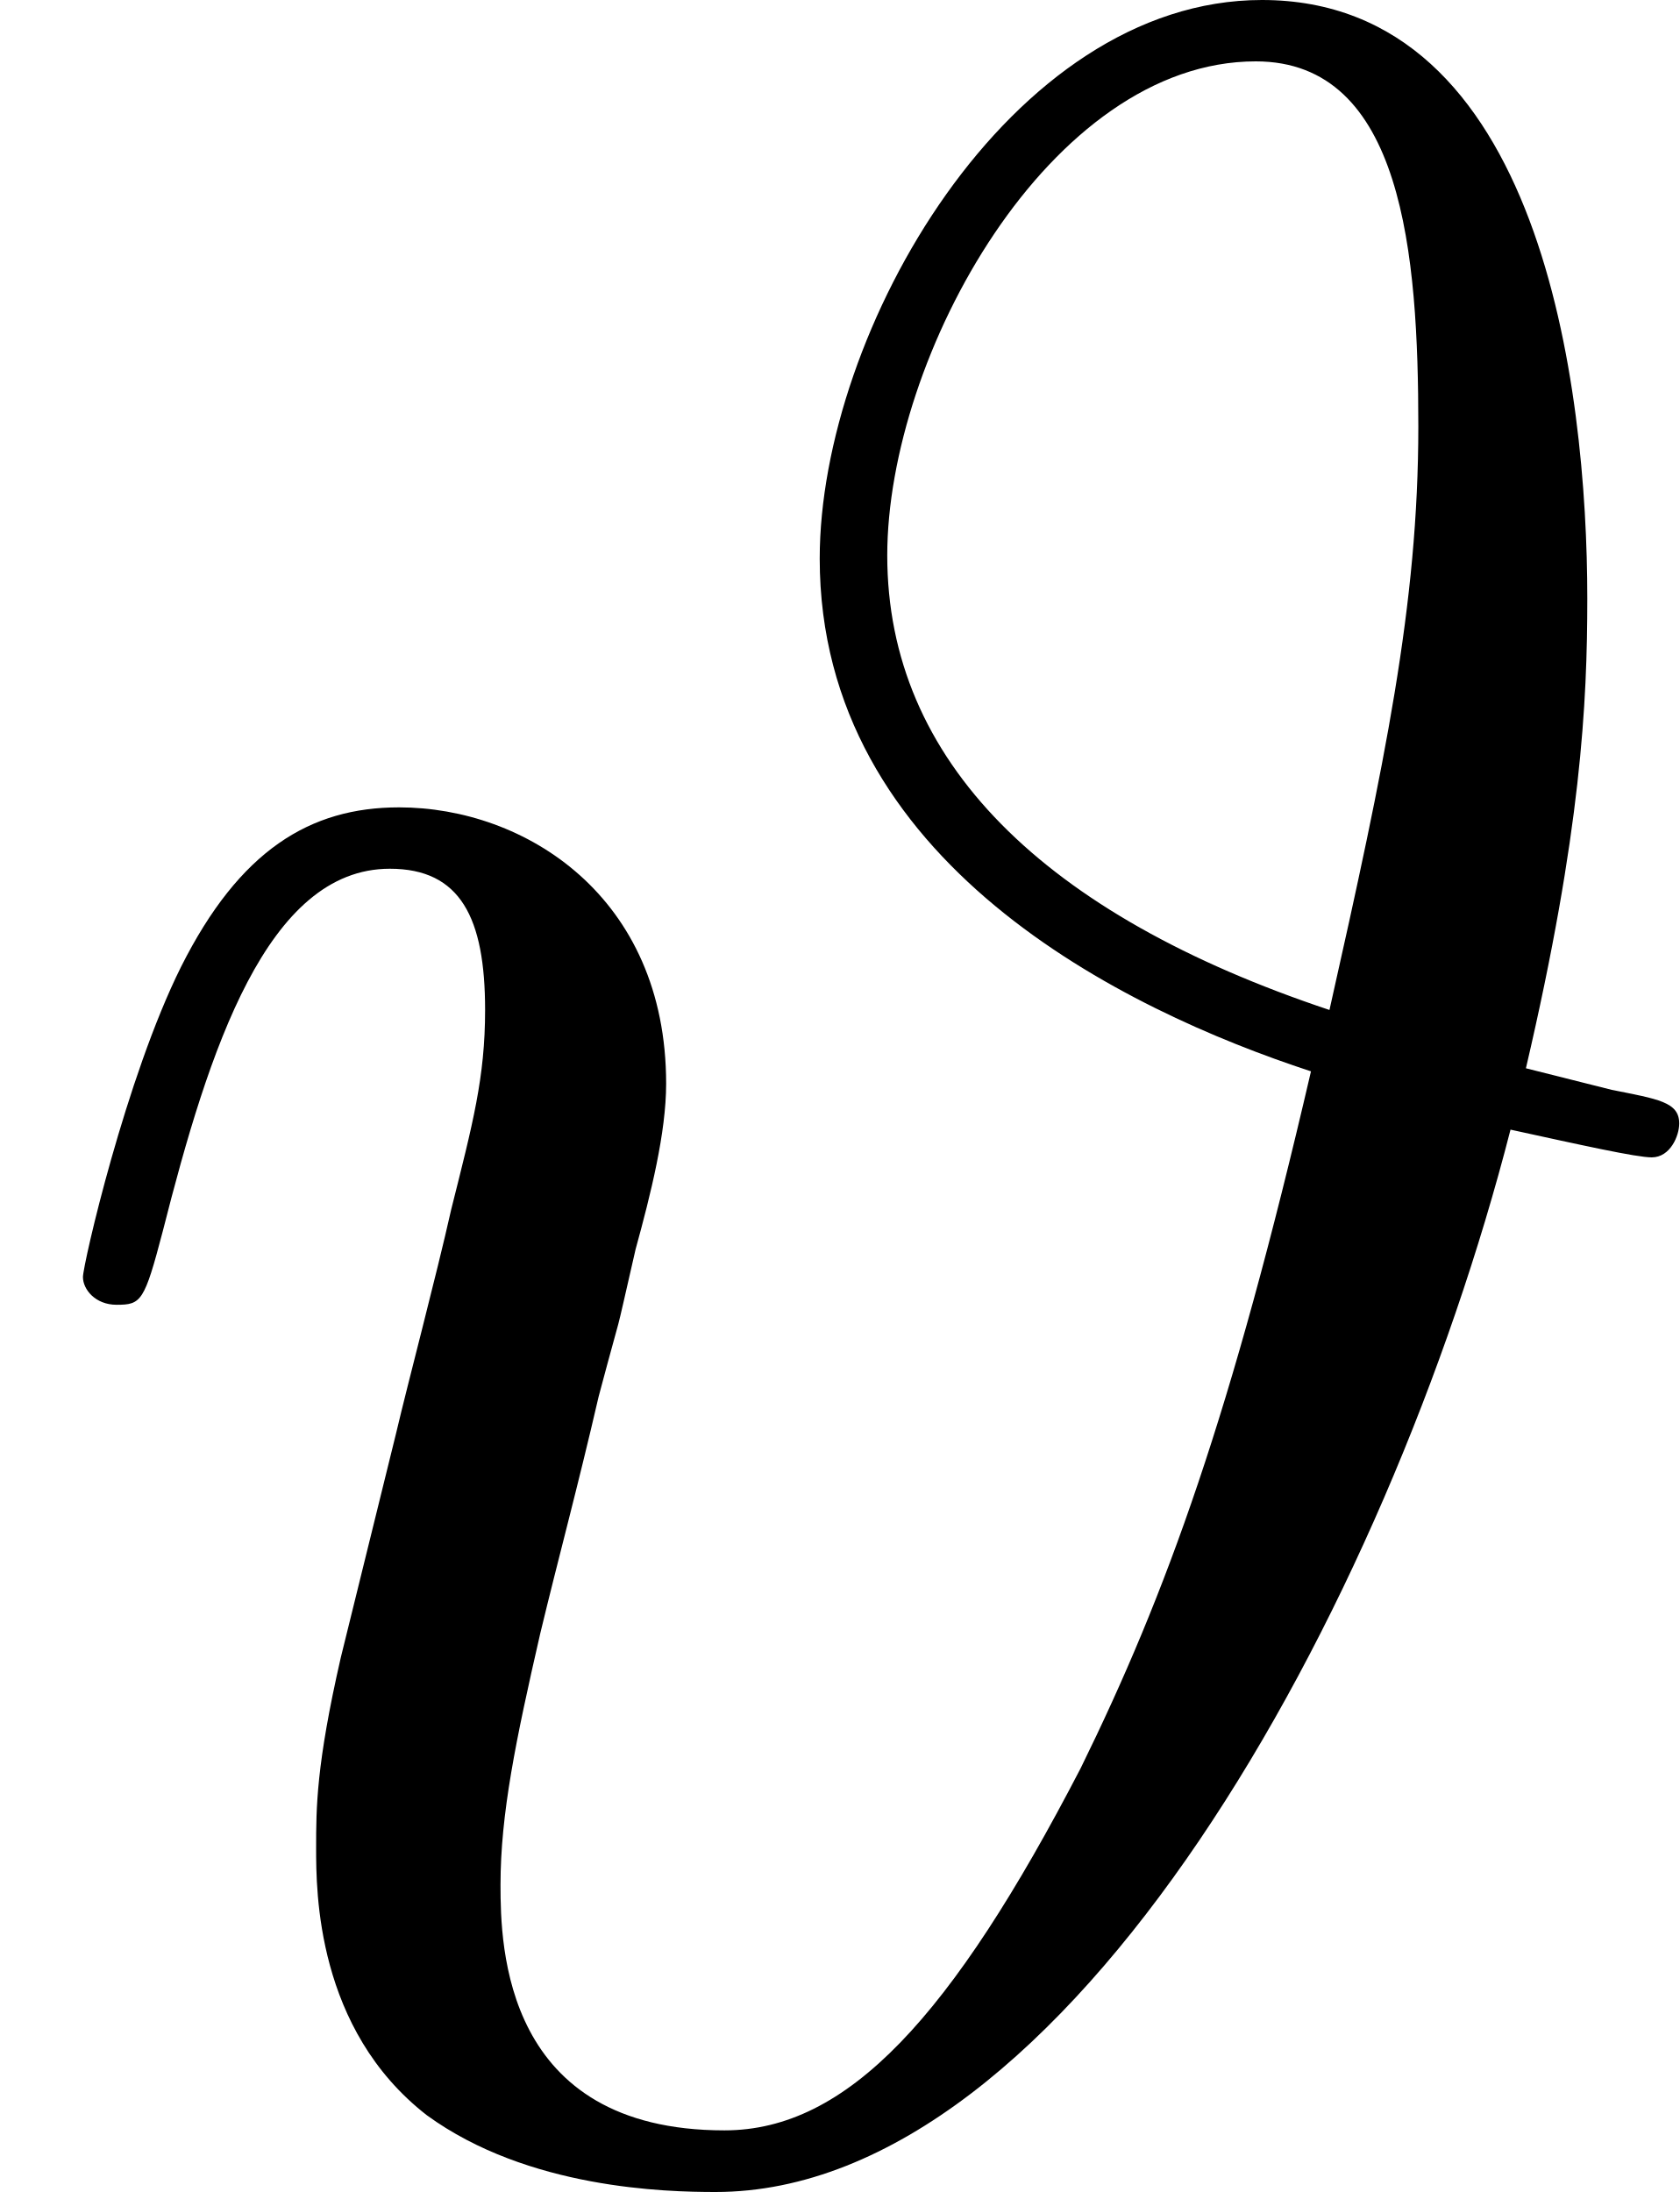
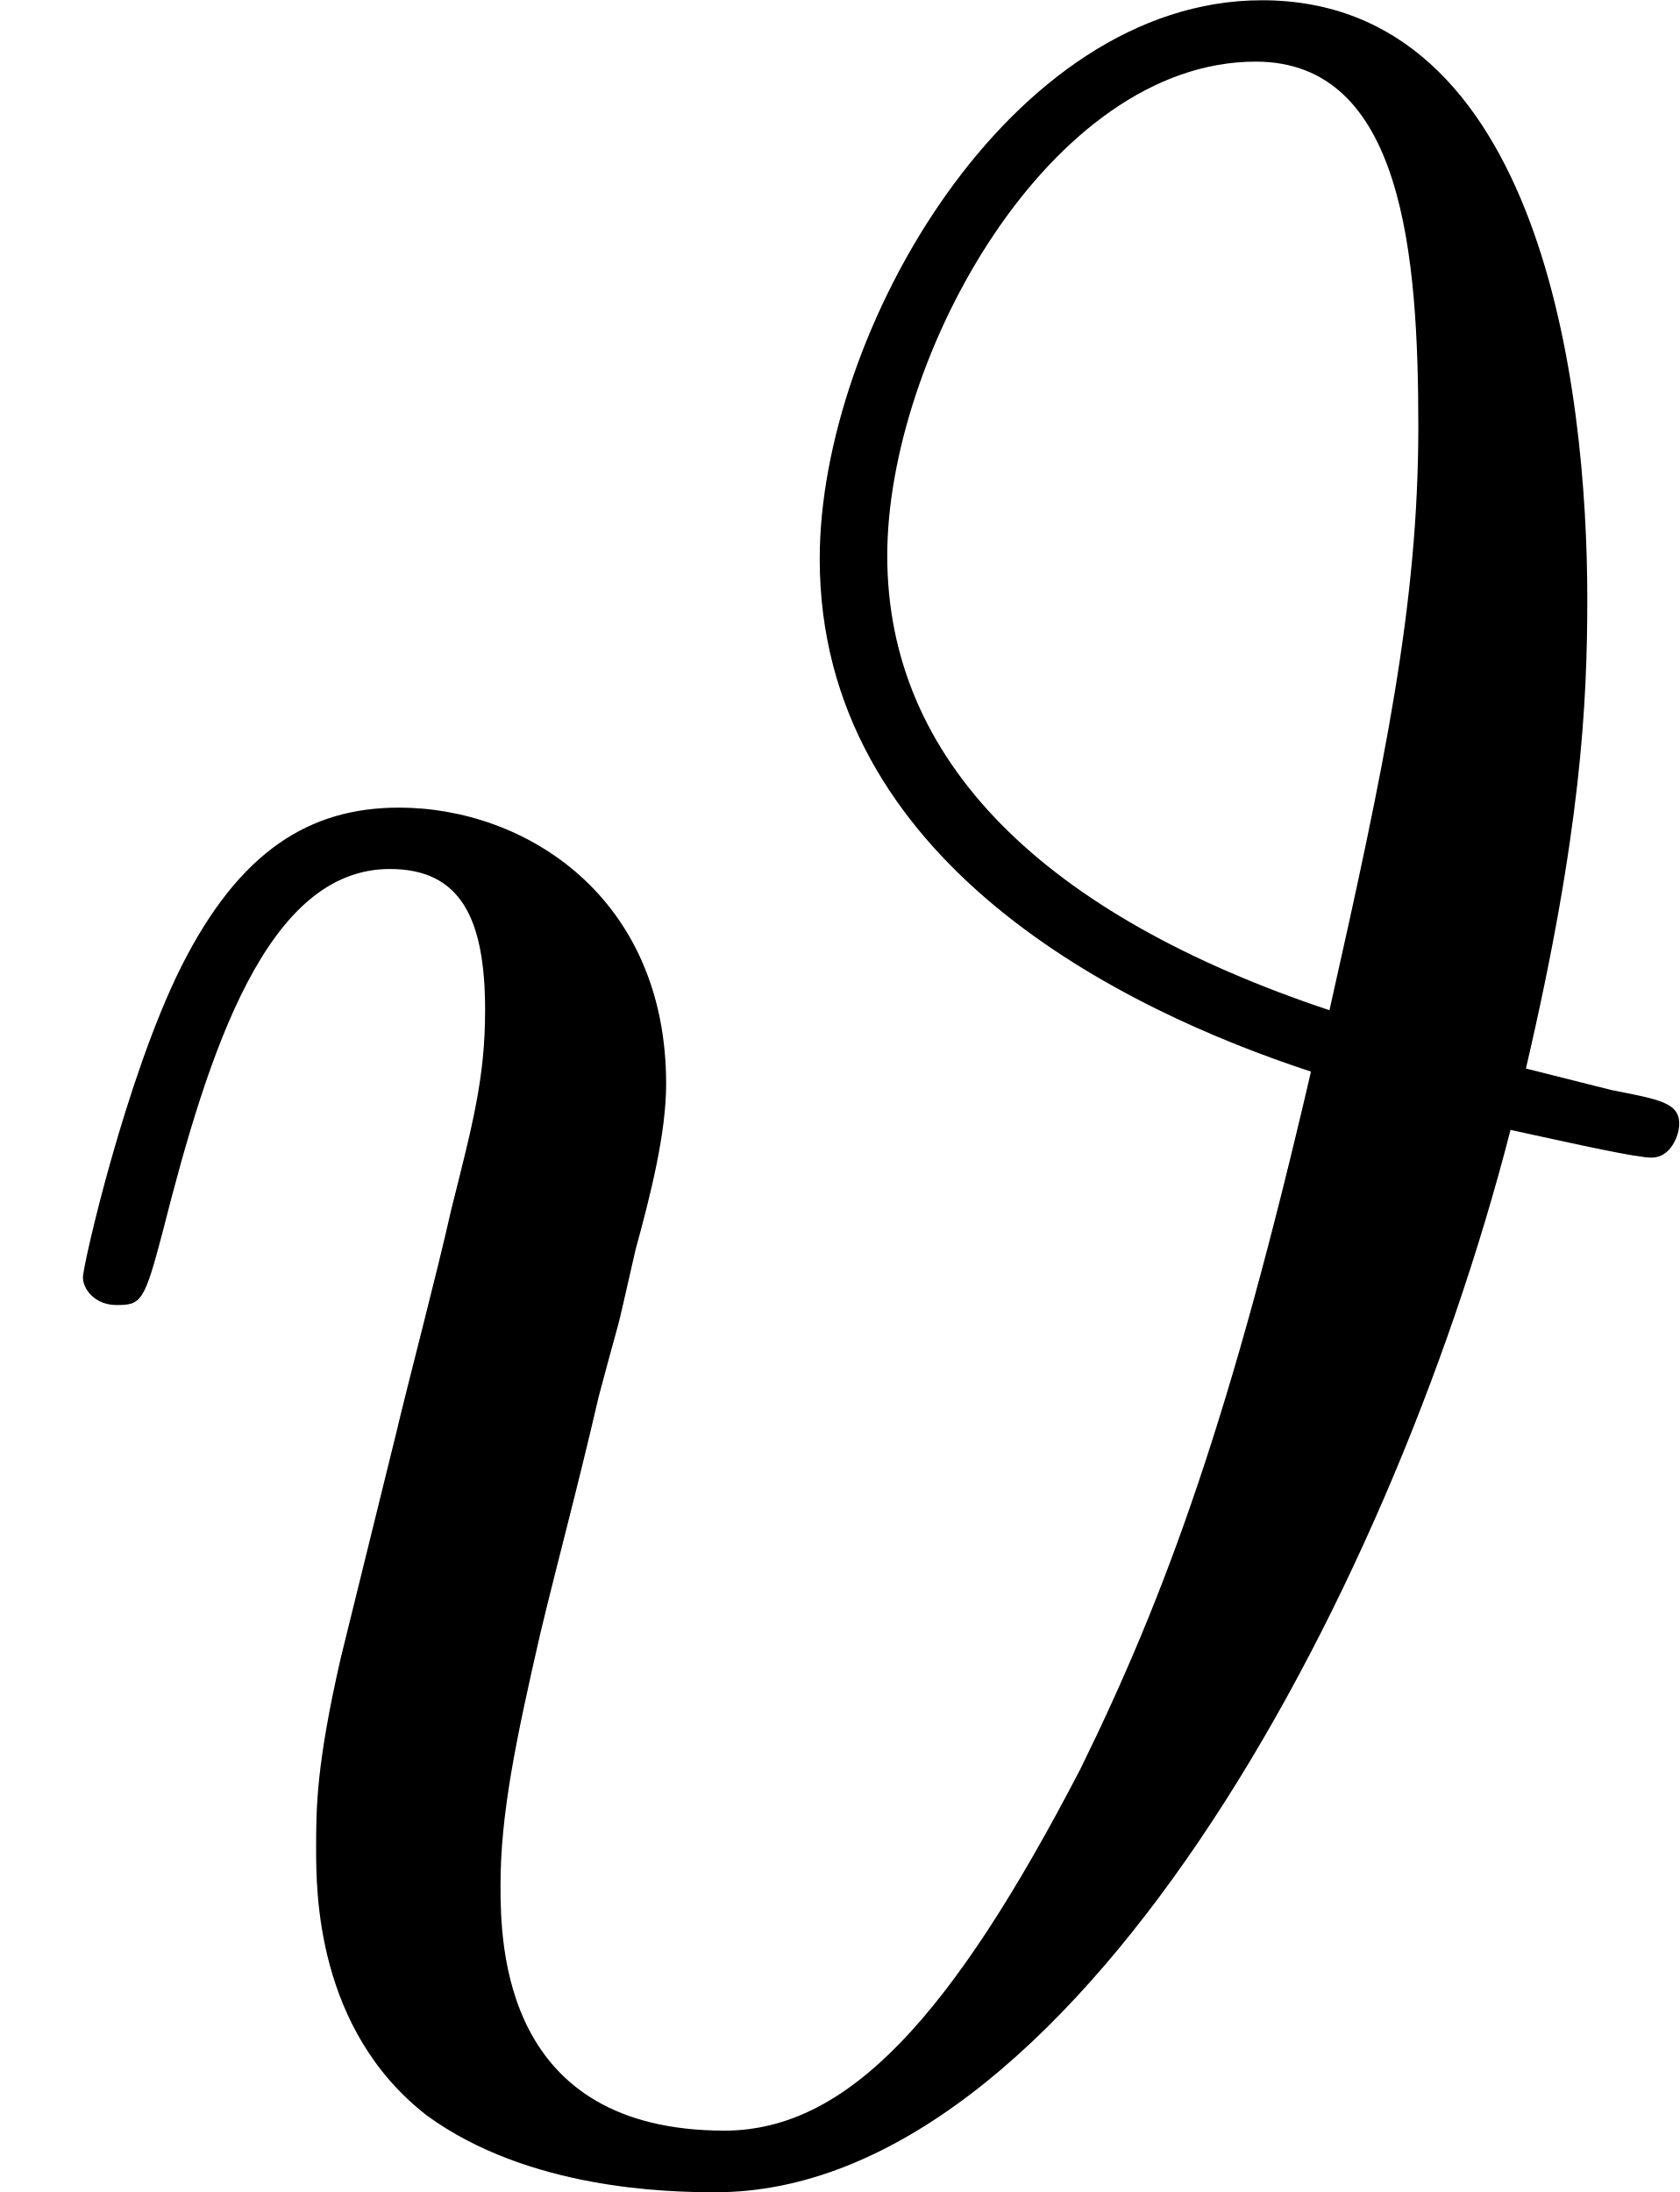
- <svg xmlns="http://www.w3.org/2000/svg" xmlns:xlink="http://www.w3.org/1999/xlink" version="1.1" width="6.539pt" height="8.536pt" viewBox="79.011 36.217 6.539 8.536">
+ <svg xmlns="http://www.w3.org/2000/svg" xmlns:xlink="http://www.w3.org/1999/xlink" version="1.1" width="6.539pt" height="8.536pt" viewBox="37.279 56.64 6.539 8.536">
  <defs>
    <path id="g22-35" d="M5.942-4.256C6.157-5.177 6.181-5.679 6.181-6.085C6.181-6.91 6.001-8.416 4.914-8.416C3.933-8.416 3.192-7.125 3.192-6.241C3.192-5.057 4.376-4.483 5.105-4.244C4.794-2.905 4.543-2.212 4.208-1.53C3.706-.562 3.3-.12 2.821-.12C1.961-.12 1.949-.837 1.949-1.076C1.949-1.351 2.008-1.638 2.104-2.056C2.176-2.355 2.248-2.618 2.331-2.977C2.439-3.383 2.379-3.132 2.475-3.551C2.534-3.766 2.594-4.005 2.594-4.196C2.594-4.926 2.044-5.272 1.554-5.272C1.207-5.272 .933-5.105 .705-4.651C.49-4.22 .323-3.491 .323-3.443S.371-3.335 .454-3.335C.55-3.335 .562-3.347 .634-3.622C.813-4.328 1.04-5.033 1.518-5.033C1.793-5.033 1.889-4.842 1.889-4.483C1.889-4.22 1.841-4.041 1.757-3.706C1.698-3.443 1.59-3.037 1.542-2.833L1.327-1.961C1.231-1.542 1.231-1.375 1.231-1.219C1.231-1.052 1.231-.514 1.662-.179C2.056 .108 2.594 .12 2.786 .12C4.16 .12 5.404-2.152 5.882-4.017C6.157-3.957 6.372-3.909 6.432-3.909C6.504-3.909 6.539-3.993 6.539-4.041C6.539-4.125 6.456-4.136 6.276-4.172L5.942-4.256ZM5.177-4.483C4.065-4.854 3.455-5.452 3.455-6.253C3.455-7.03 4.089-8.177 4.89-8.177C5.464-8.177 5.523-7.424 5.523-6.755C5.523-6.061 5.392-5.44 5.177-4.483Z" />
  </defs>
  <g id="page1">
-     <use x="79.011" y="44.633" xlink:href="#g22-35" />
+     <use x="37.279" y="65.057" xlink:href="#g22-35" />
  </g>
</svg>
